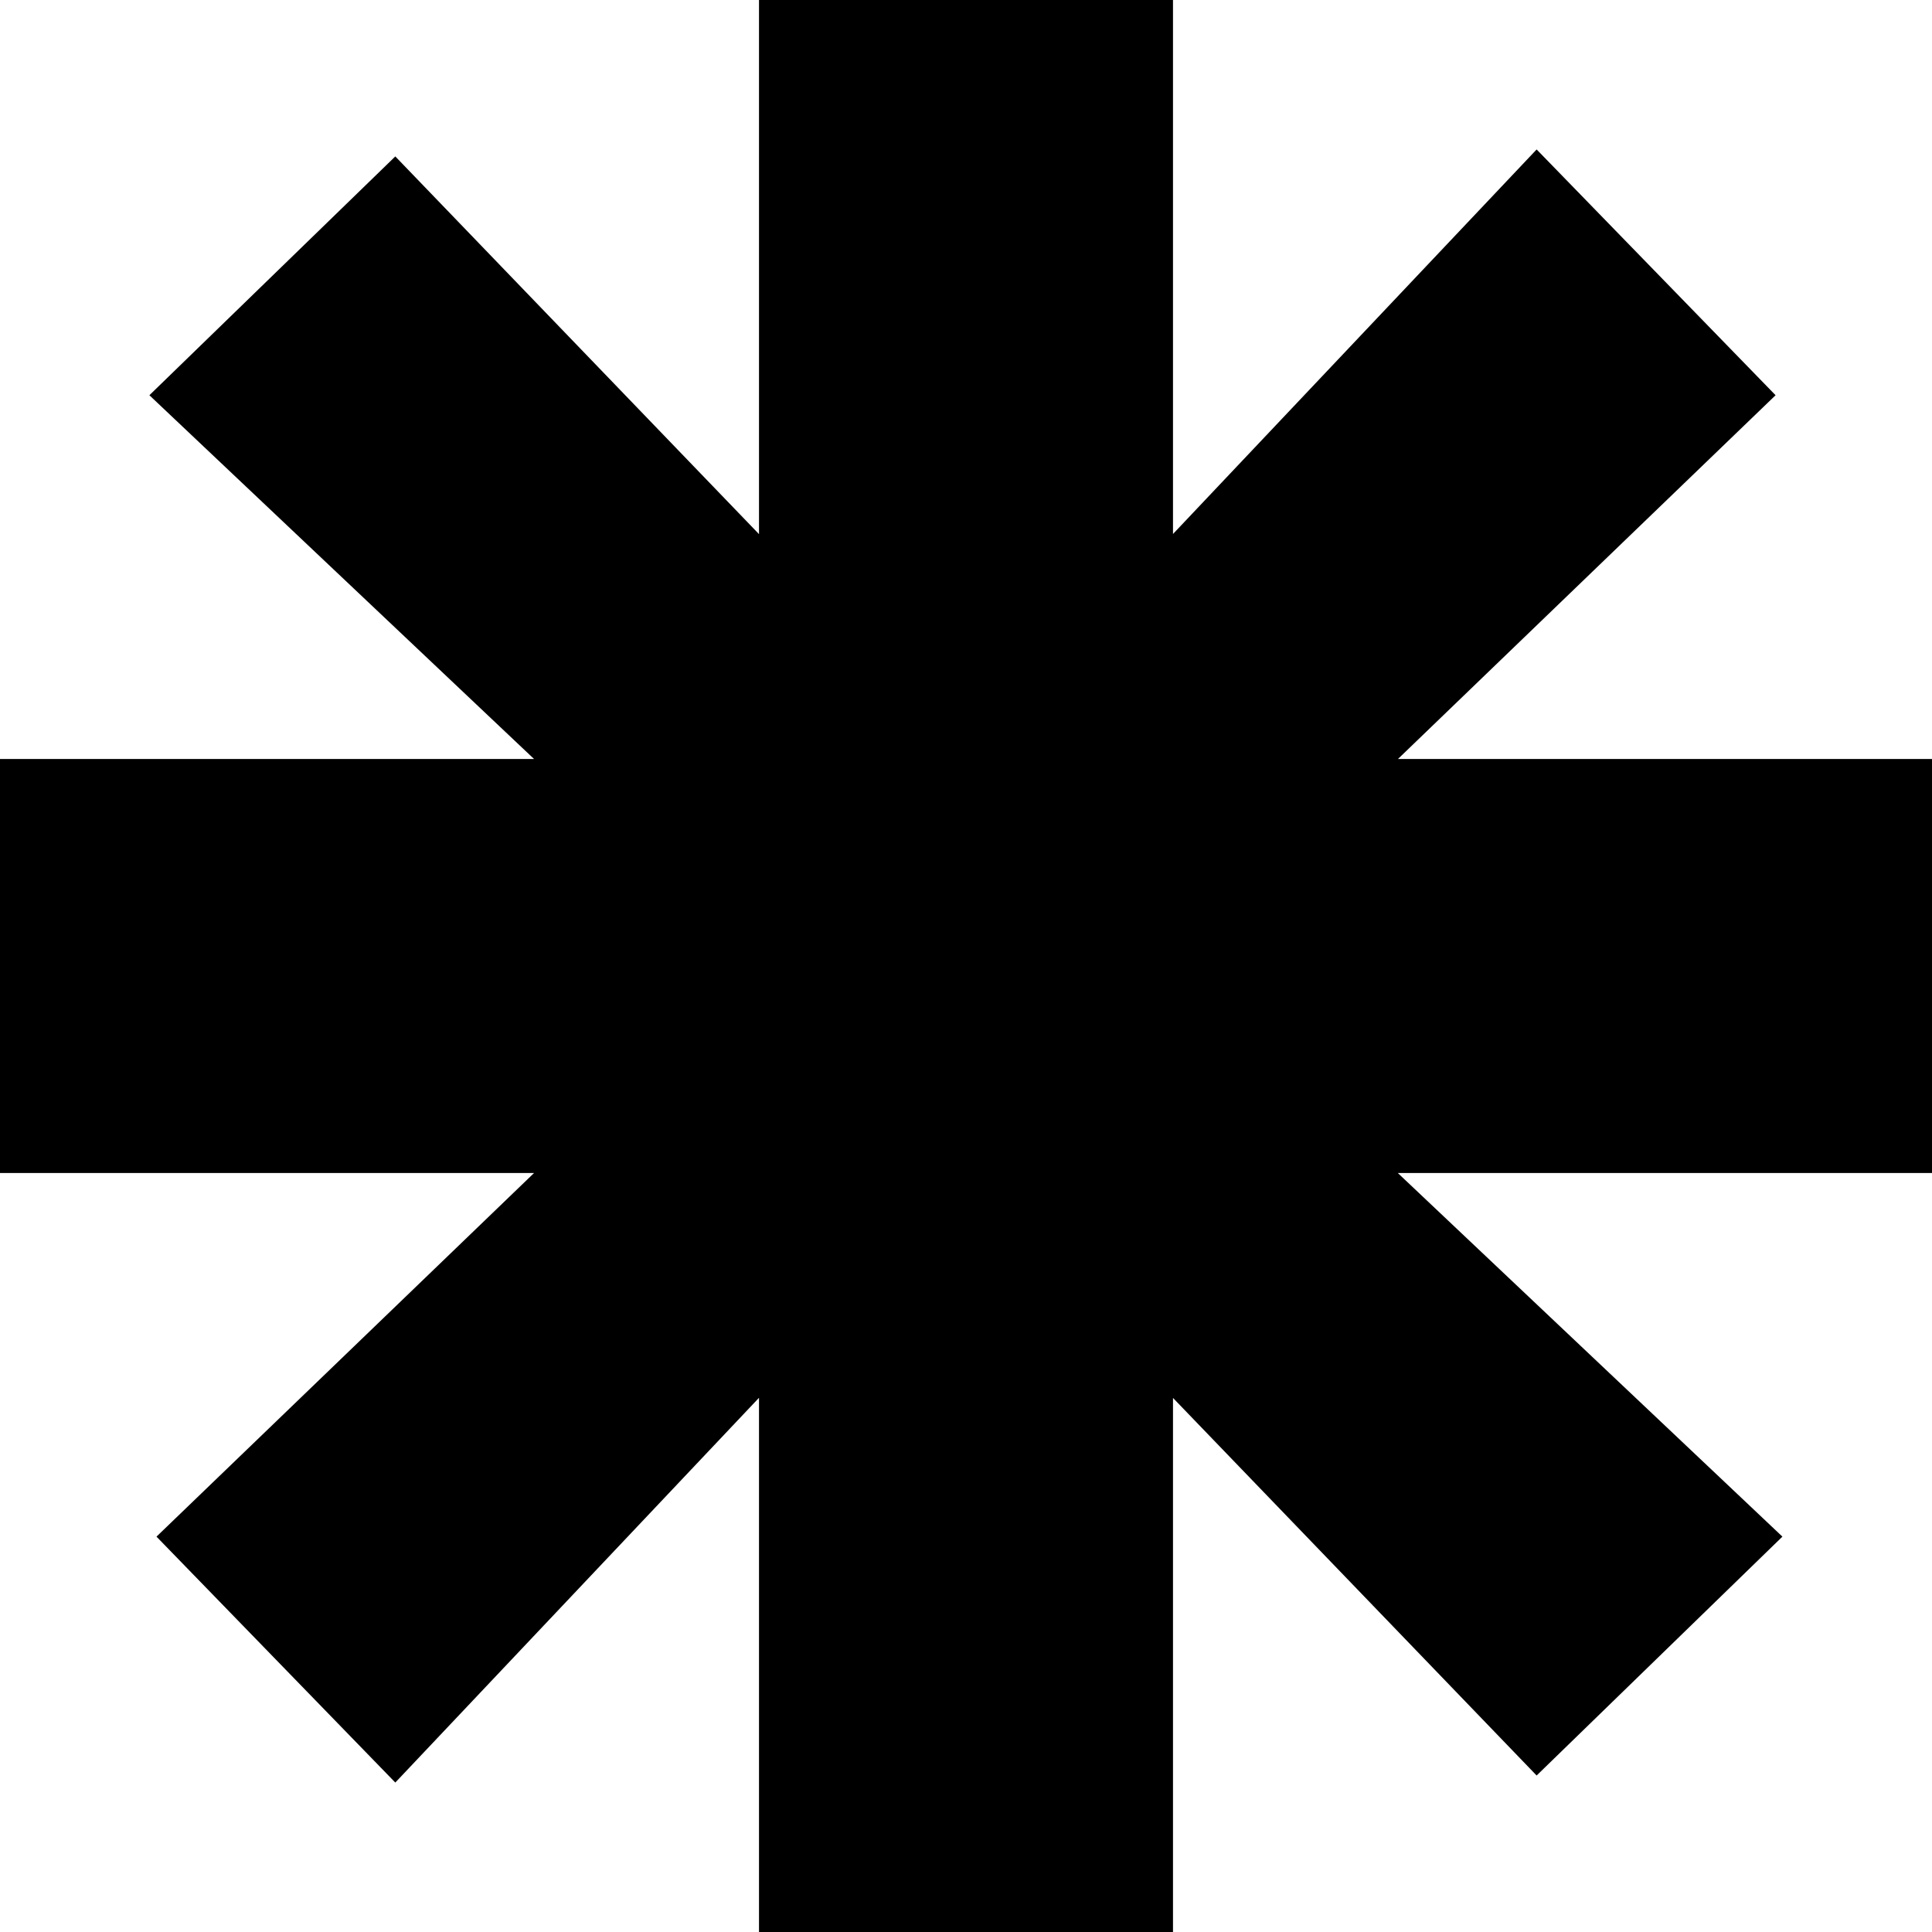
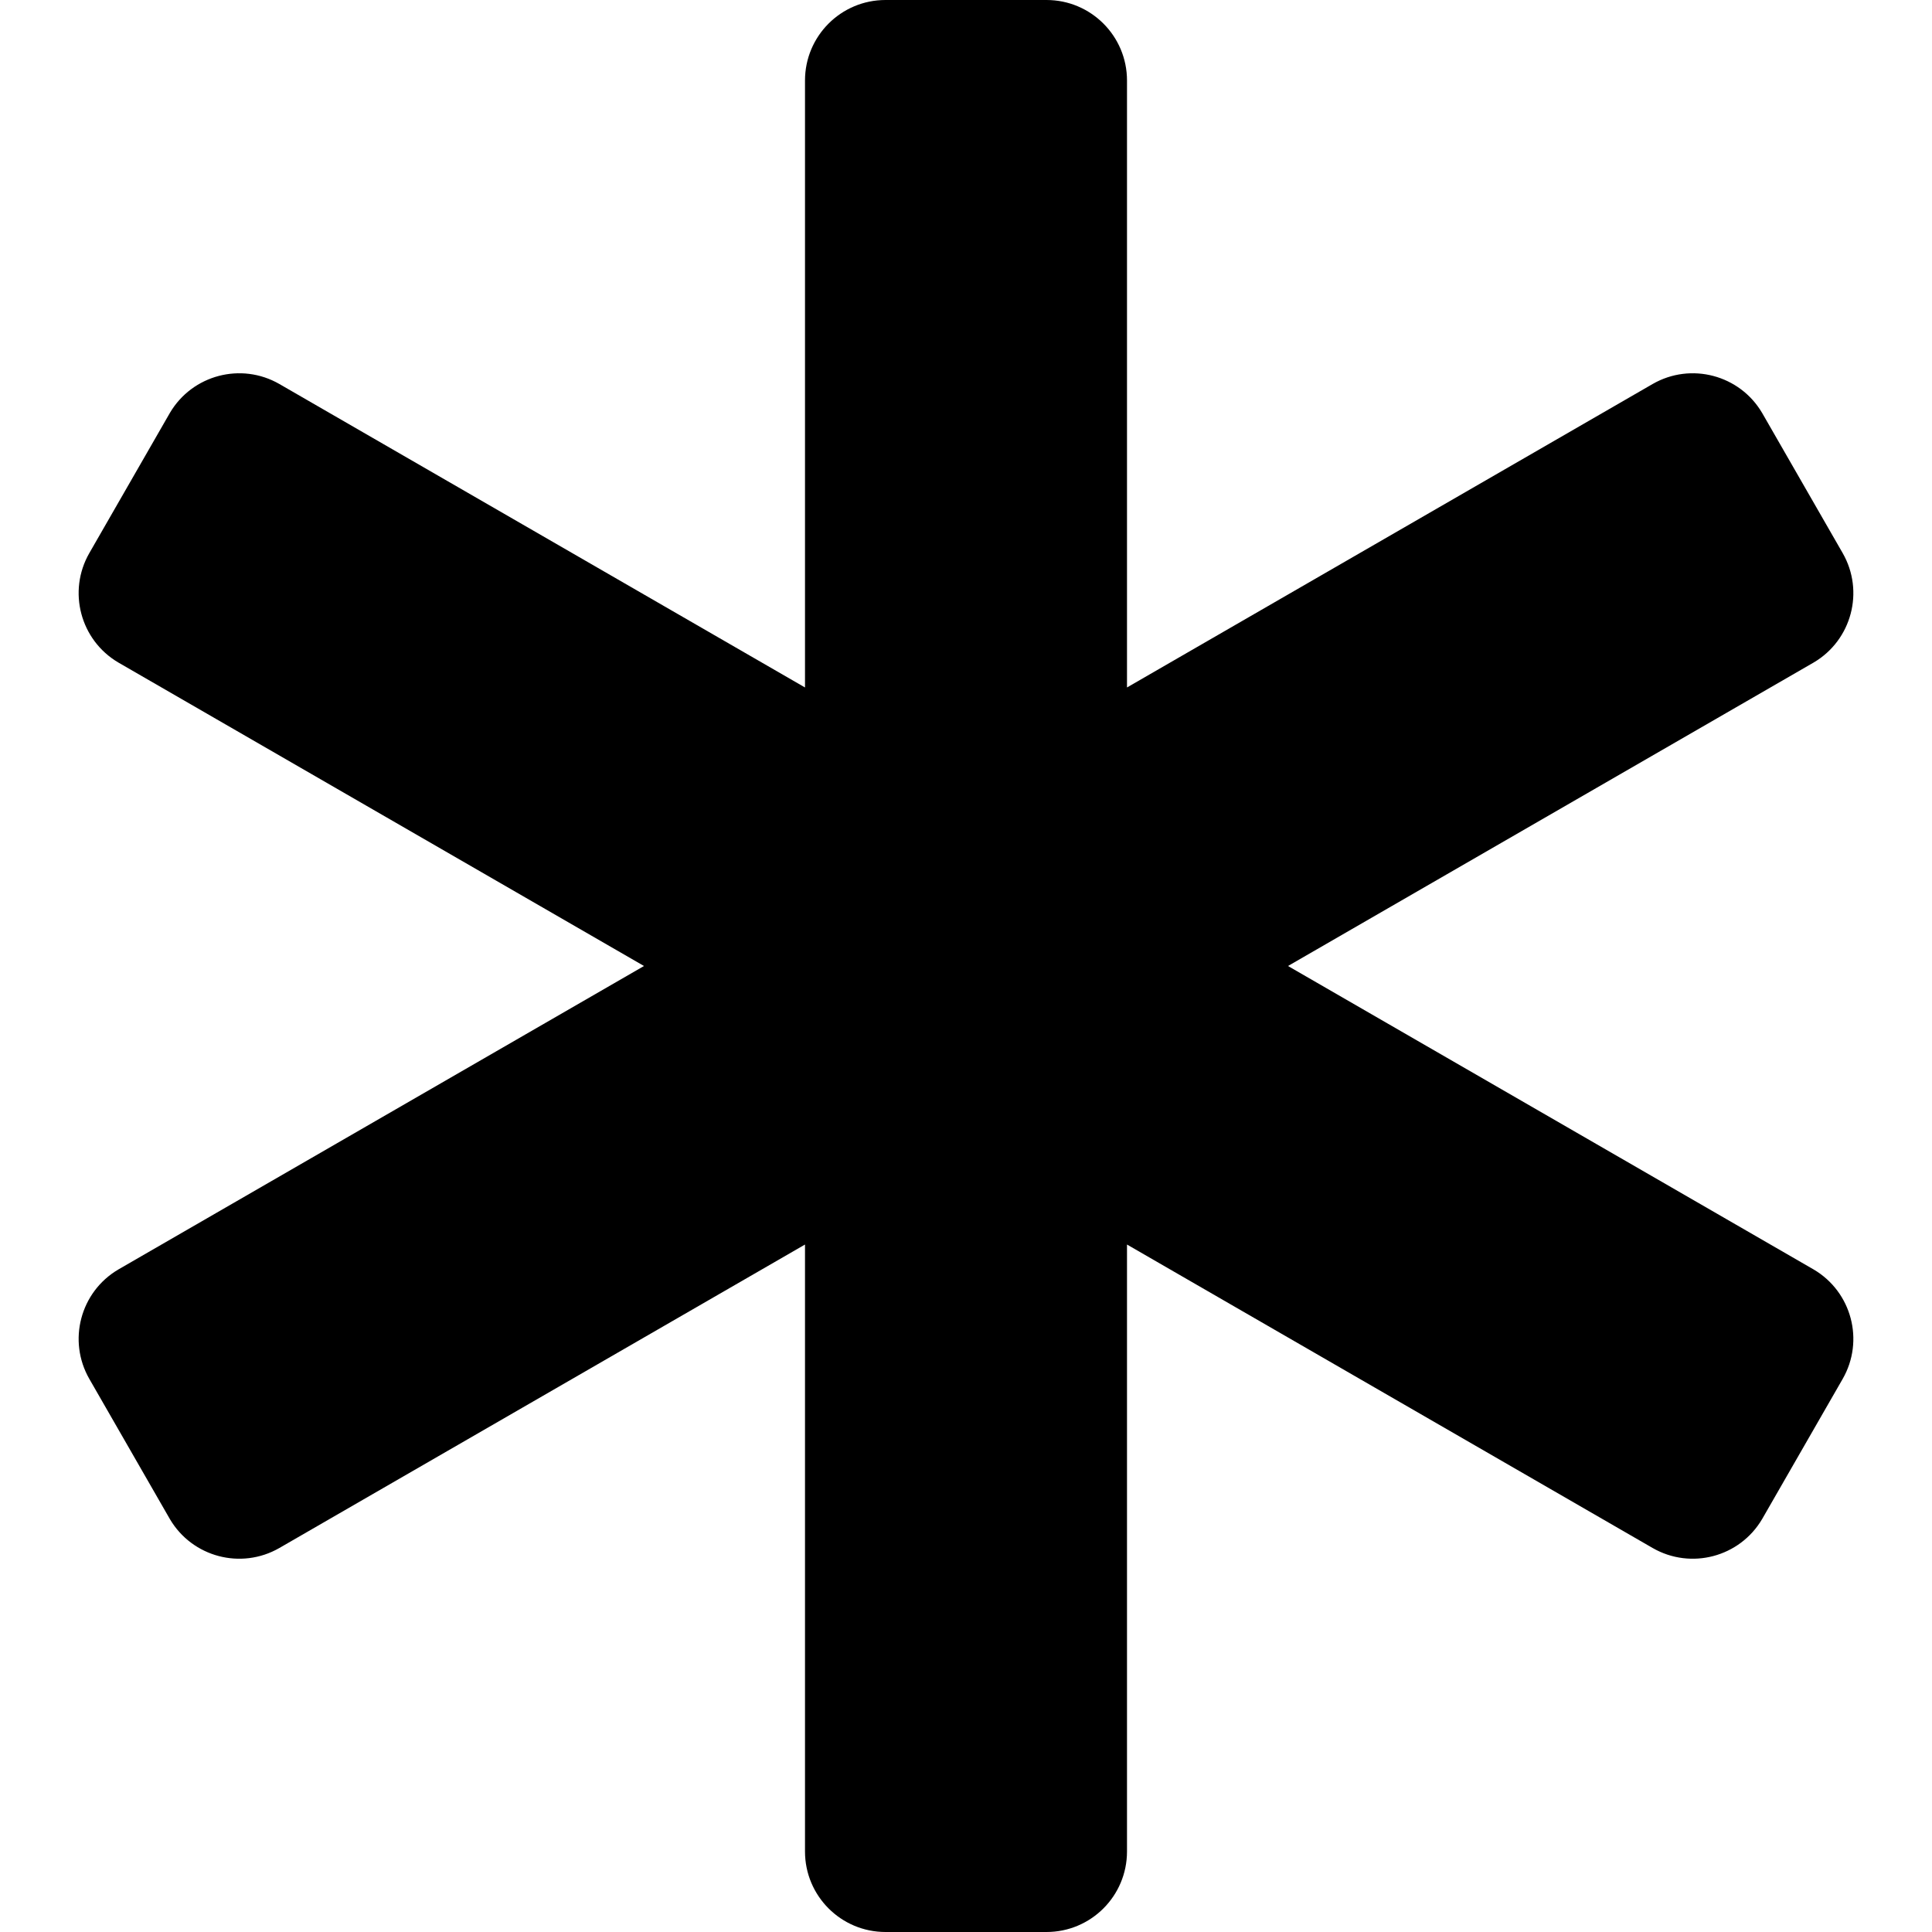
- <svg xmlns="http://www.w3.org/2000/svg" version="1.1" id="Layer_1" x="0px" y="0px" viewBox="0 0 28 28" enable-background="new 0 0 28 28" xml:space="preserve">
-   <polygon points="11,0 11,7.741 5.729,2.267 2.165,5.728 7.74,11 0,11 0,17 7.74,17 2.268,22.27 5.729,25.834 11,20.258 11,28 17,28   17,20.26 22.27,25.732 25.832,22.27 20.258,17 28,17 28,11 20.26,11 25.733,5.728 22.27,2.166 17,7.739 17,0 " />
+ <svg xmlns="http://www.w3.org/2000/svg" viewBox="0 0 24 24">
+   <g id="star-of-life">
+     <path d="M22.53,15.77,16,12l6.53-3.77a1,1,0,0,0,.36-1.36l-1-1.74a1,1,0,0,0-1.36-.36L14,8.54V1a1,1,0,0,0-1-1H11a1,1,0,0,0-1,1V8.54L3.47,4.77a1,1,0,0,0-1.36.36l-1,1.74a1,1,0,0,0,.36,1.36L8,12,1.47,15.77a1,1,0,0,0-.36,1.36l1,1.74a1,1,0,0,0,1.36.36L10,15.46V23a1,1,0,0,0,1,1h2a1,1,0,0,0,1-1V15.46l6.53,3.77a1,1,0,0,0,1.36-.36l1-1.74A1,1,0,0,0,22.53,15.77Z" />
+   </g>
</svg>
